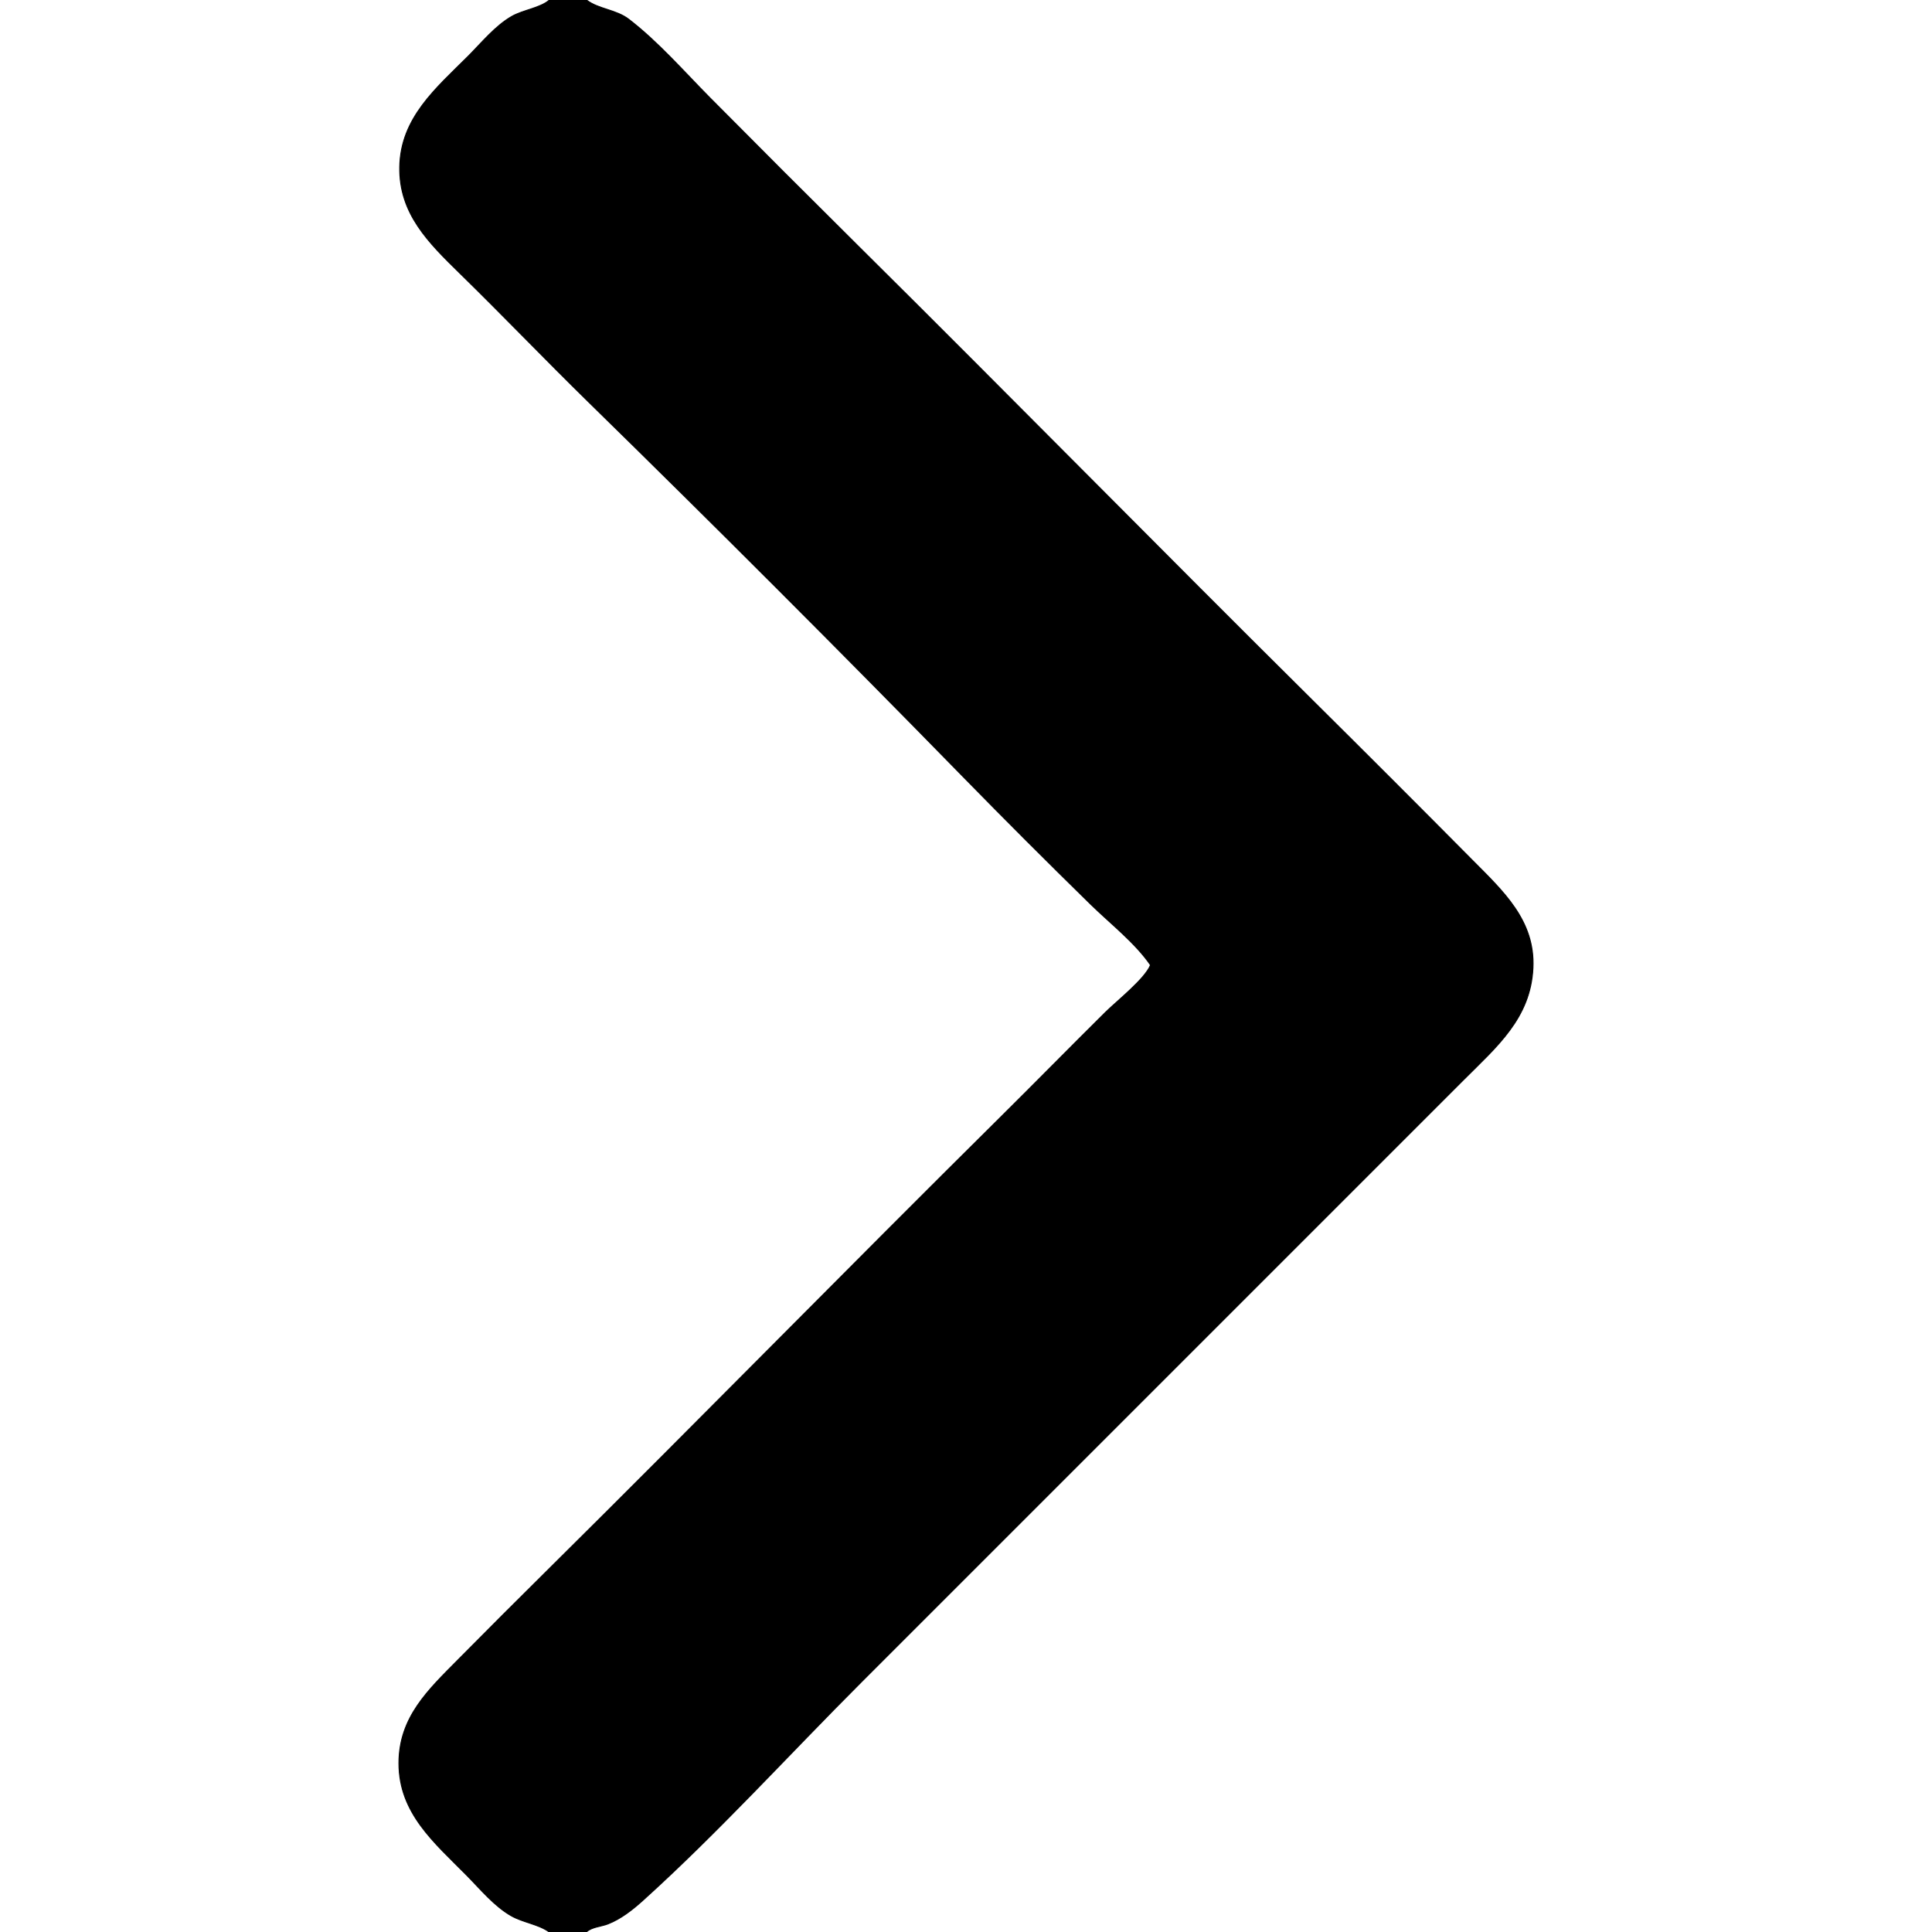
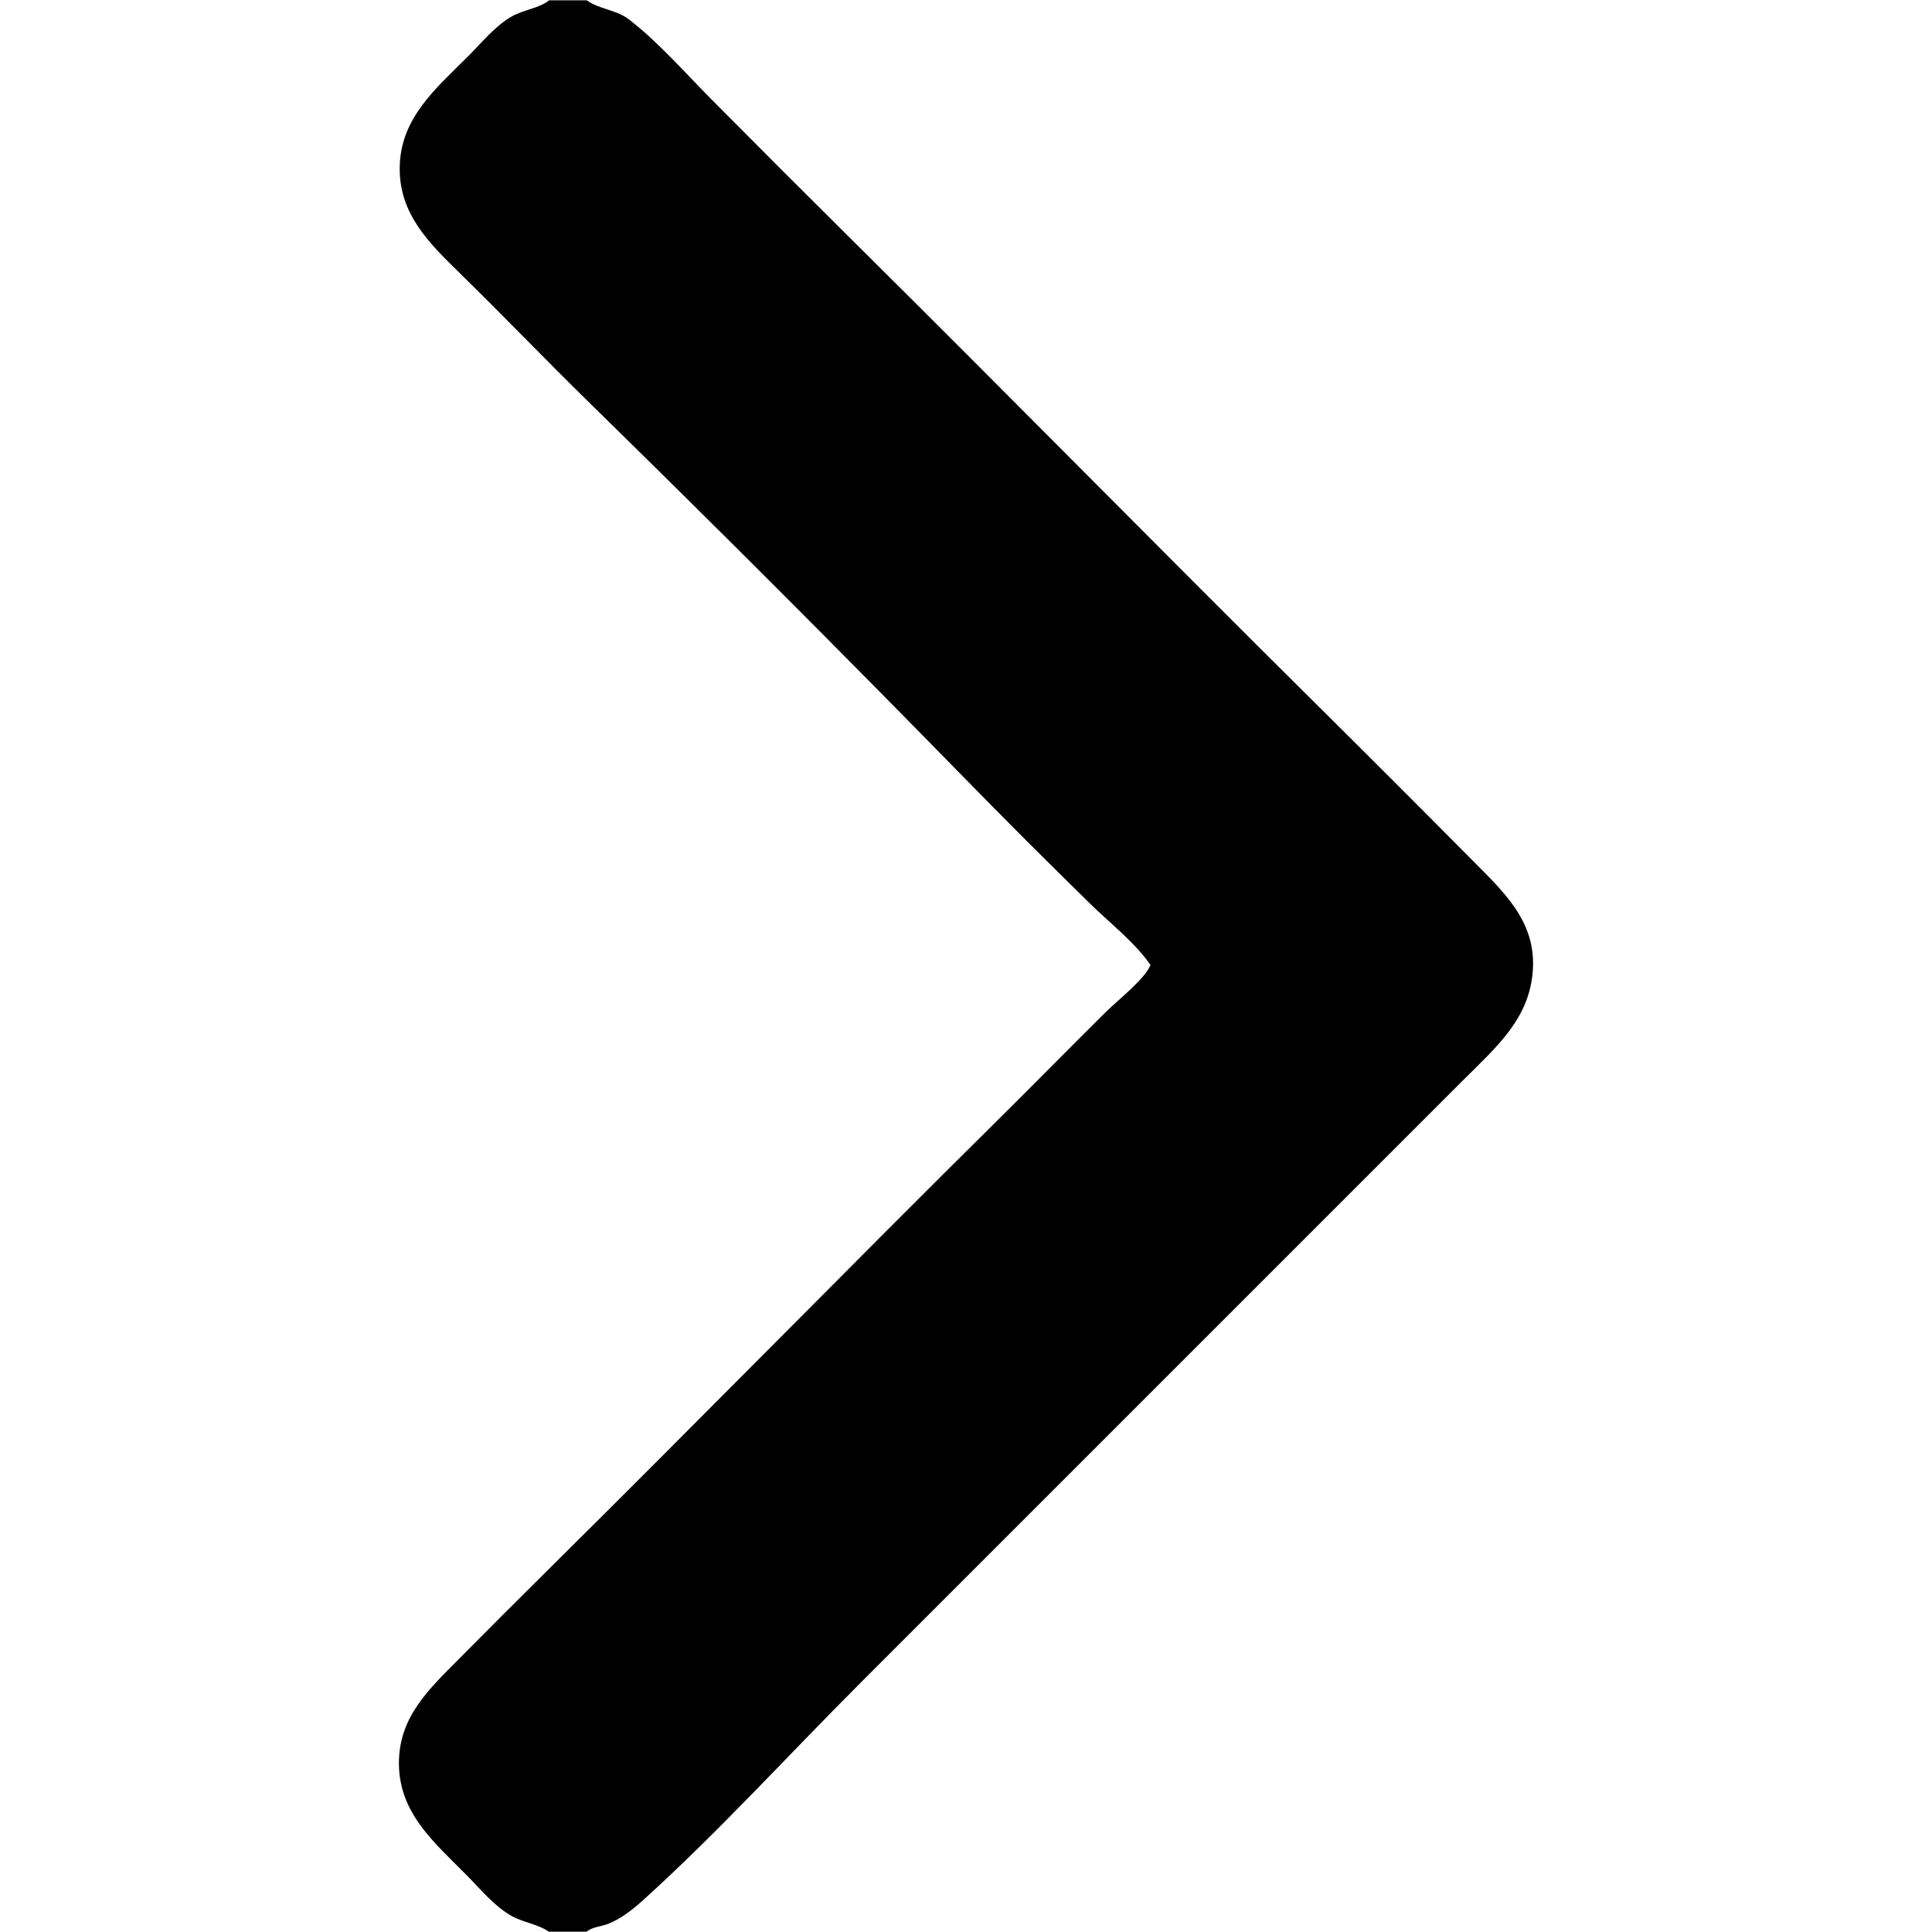
<svg xmlns="http://www.w3.org/2000/svg" viewBox="0 0 512 512" width="512" height="512">
-   <path d="M145.51 0.08C148.85 0.08 152.19 0.08 155.53 0.08C158.66 2.43 163.33 2.56 166.64 5.12C174.49 11.17 181.26 18.99 188.23 26.02C201.09 38.99 214.01 51.91 226.98 64.77C267.49 104.92 307.46 145.61 347.98 185.77C362.12 199.79 376.21 213.88 390.23 228.02C398.35 236.21 406.86 243.98 406.25 256.54C405.61 269.8 396.69 277.32 387.88 286.13C373.46 300.54 359.04 314.96 344.63 329.38C305.79 368.21 266.96 407.04 228.13 445.88C209.1 464.9 190.27 485.64 170.37 503.61C167.64 506.07 164.58 508.49 161.14 509.85C159.35 510.55 156.9 510.65 155.48 511.92C152.13 511.92 148.79 511.92 145.44 511.92C142.71 509.96 138.57 509.45 135.52 507.72C131.02 505.17 127.32 500.65 123.73 497.01C115.14 488.31 105.71 480.53 105.72 467.25C105.73 455.03 113.51 447.83 121.51 439.75C129.22 431.96 136.96 424.22 144.75 416.51C185.03 376.63 224.71 336.13 264.99 296.25C274.37 286.96 283.61 277.54 292.99 268.25C296.1 265.18 303.36 259.49 304.9 255.75C300.87 249.86 294.2 244.68 289.07 239.66C277.72 228.55 266.45 217.29 255.34 205.93C222.57 172.4 189.35 139.17 155.85 106.39C144.4 95.18 133.31 83.59 121.85 72.39C113.61 64.32 105.72 56.63 105.93 44.25C106.15 31.23 115.56 23.39 124.11 14.86C127.65 11.31 131.23 6.88 135.61 4.36C138.51 2.68 143.13 2.11 145.51 0.08Z" fill="#000000" fill-rule="evenodd" stroke="#000000" stroke-width="0.25" stroke-linejoin="round" />
+   <path d="M145.51 0.08C148.85 0.08 152.19 0.08 155.53 0.08C158.66 2.43 163.33 2.56 166.64 5.12C174.49 11.17 181.26 18.99 188.23 26.02C201.09 38.99 214.01 51.91 226.98 64.77C267.49 104.92 307.46 145.61 347.98 185.77C362.12 199.79 376.21 213.88 390.23 228.02C398.35 236.21 406.86 243.98 406.25 256.54C405.61 269.8 396.69 277.32 387.88 286.13C373.46 300.54 359.04 314.96 344.63 329.38C305.79 368.21 266.96 407.04 228.13 445.88C209.1 464.9 190.27 485.64 170.37 503.61C167.64 506.07 164.58 508.49 161.14 509.85C159.35 510.55 156.9 510.65 155.48 511.92C152.13 511.92 148.79 511.92 145.44 511.92C142.71 509.96 138.57 509.45 135.52 507.72C131.02 505.17 127.32 500.65 123.73 497.01C115.14 488.31 105.71 480.53 105.72 467.25C105.73 455.03 113.51 447.83 121.51 439.75C129.22 431.96 136.96 424.22 144.75 416.51C185.03 376.63 224.71 336.13 264.99 296.25C274.37 286.96 283.61 277.54 292.99 268.25C296.1 265.18 303.36 259.49 304.9 255.75C300.87 249.86 294.2 244.68 289.07 239.66C277.72 228.55 266.45 217.29 255.34 205.93C222.57 172.4 189.35 139.17 155.85 106.39C144.4 95.18 133.31 83.59 121.85 72.39C113.61 64.32 105.72 56.63 105.93 44.25C106.15 31.23 115.56 23.39 124.11 14.86C127.65 11.31 131.23 6.88 135.61 4.36C138.51 2.68 143.13 2.11 145.51 0.08Z" fill-rule="evenodd" stroke-width="0.25" stroke-linejoin="round" />
</svg>
